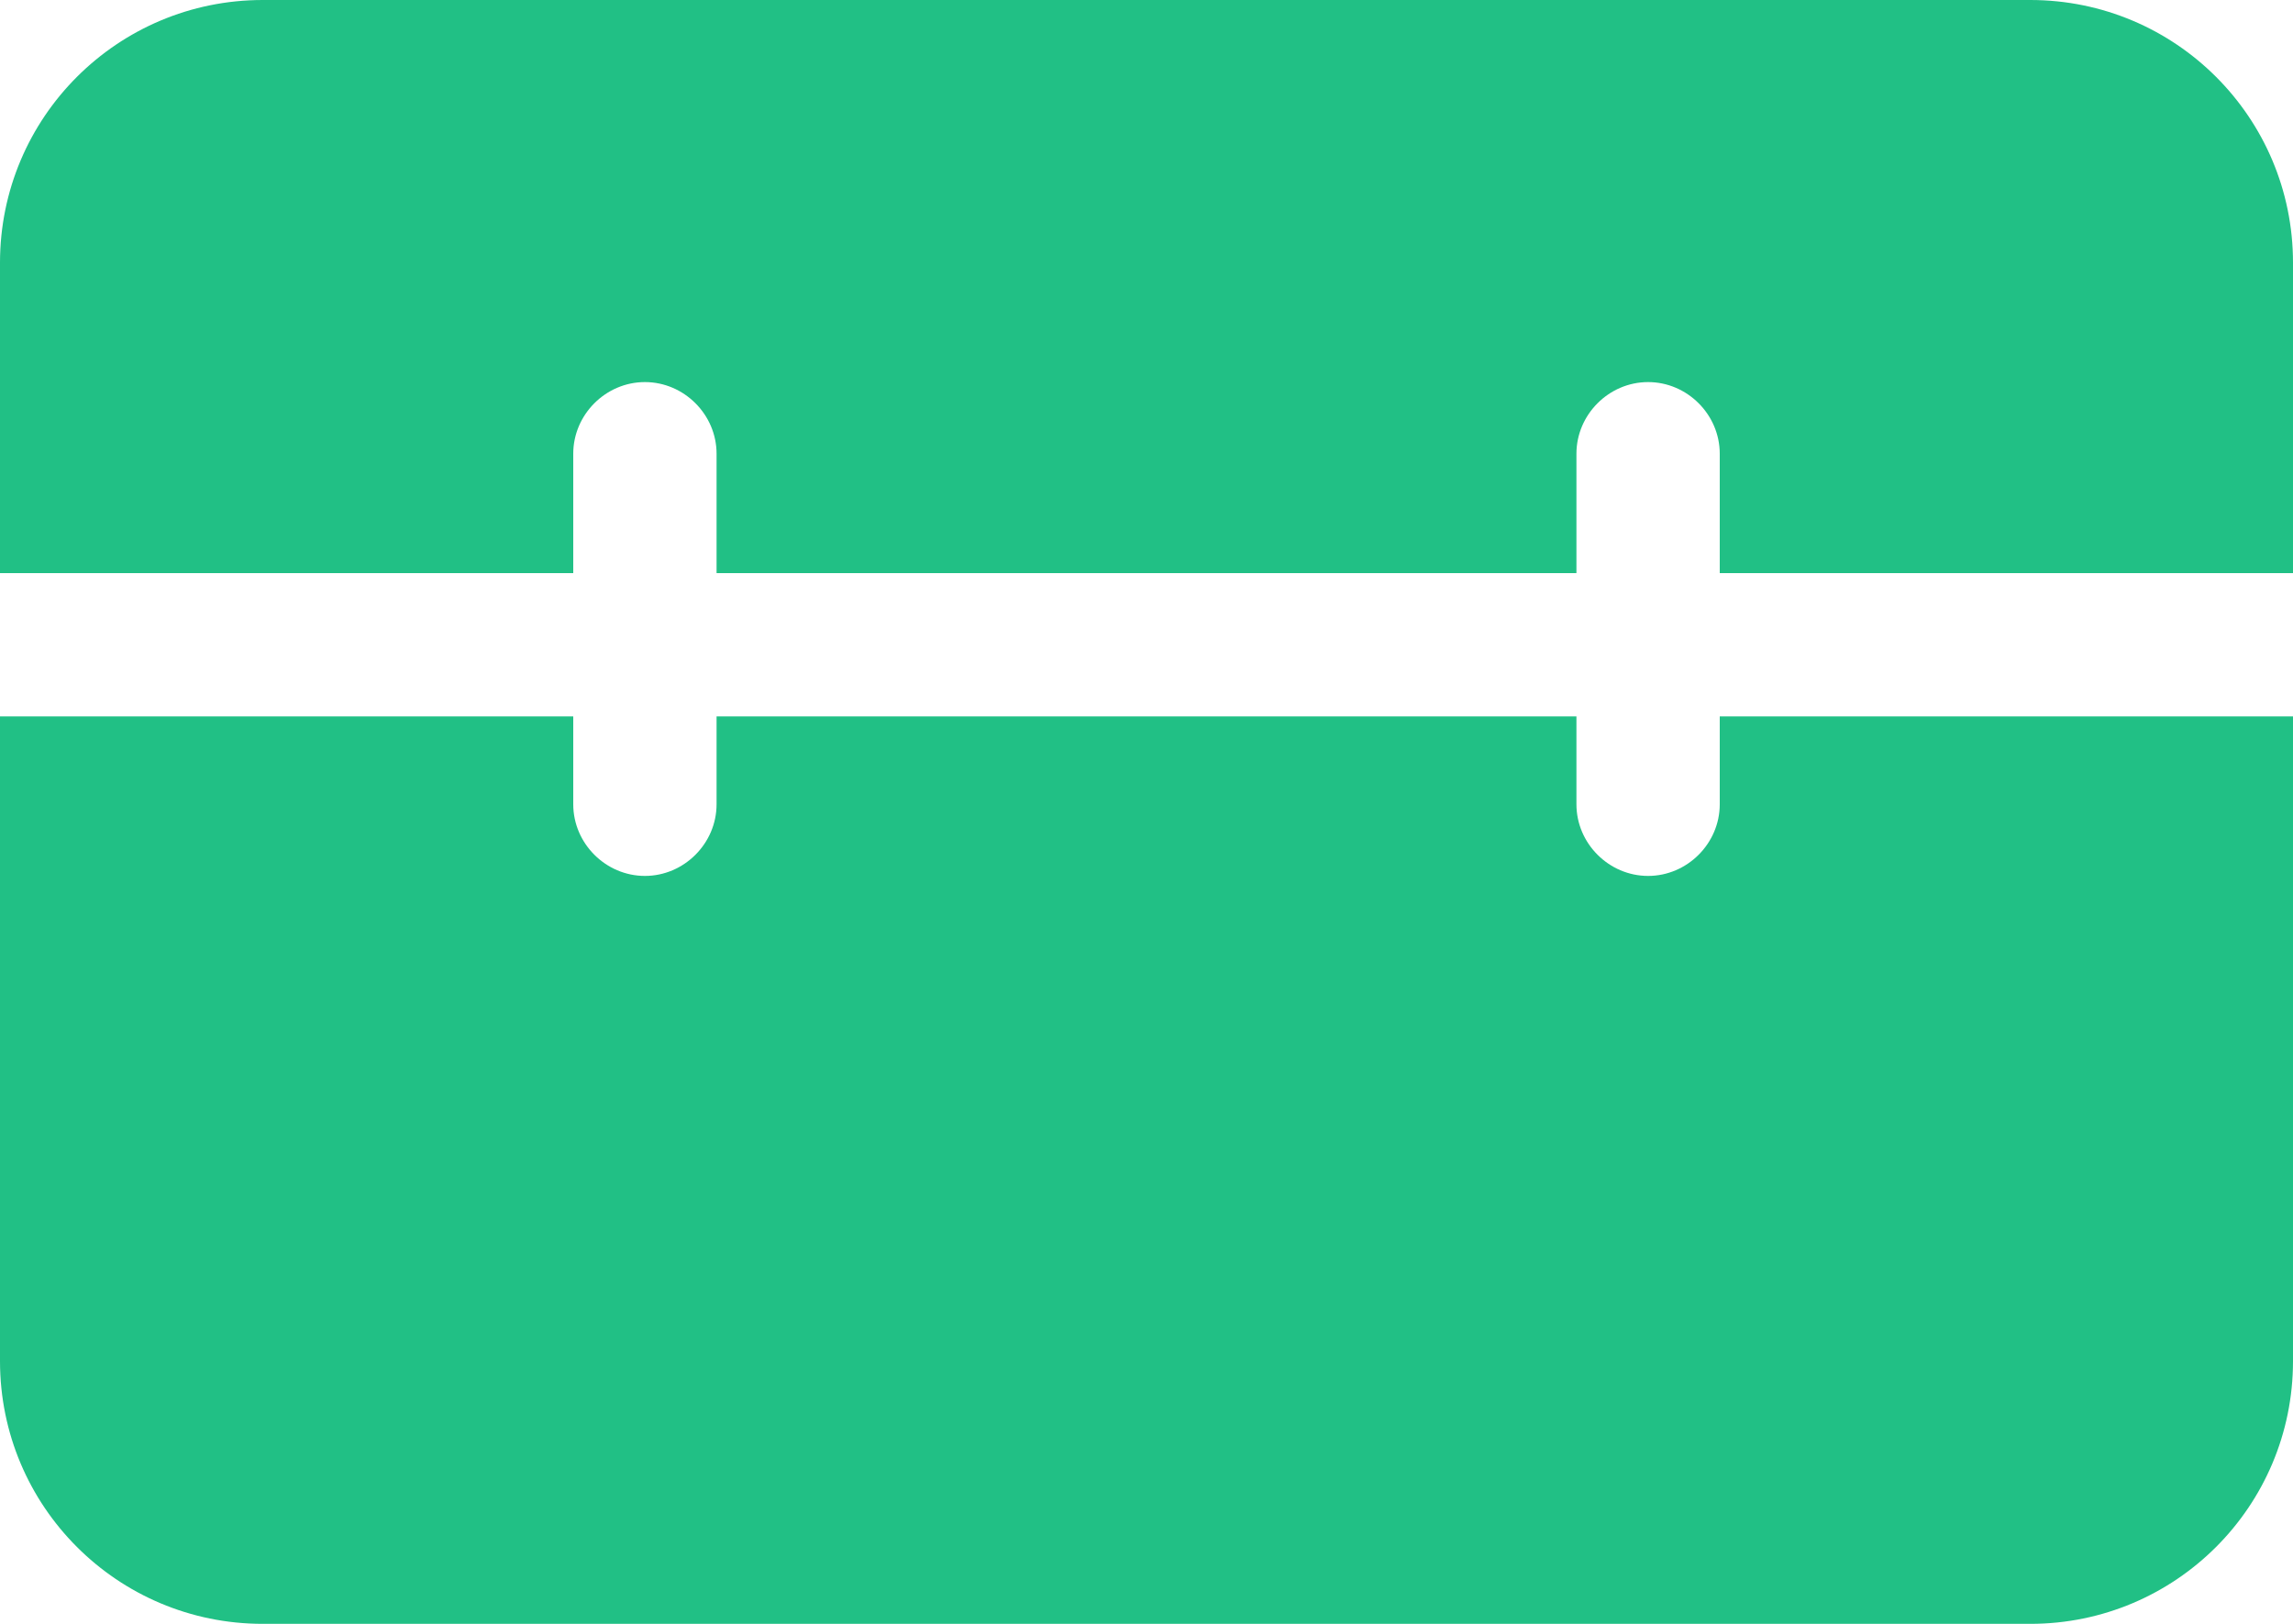
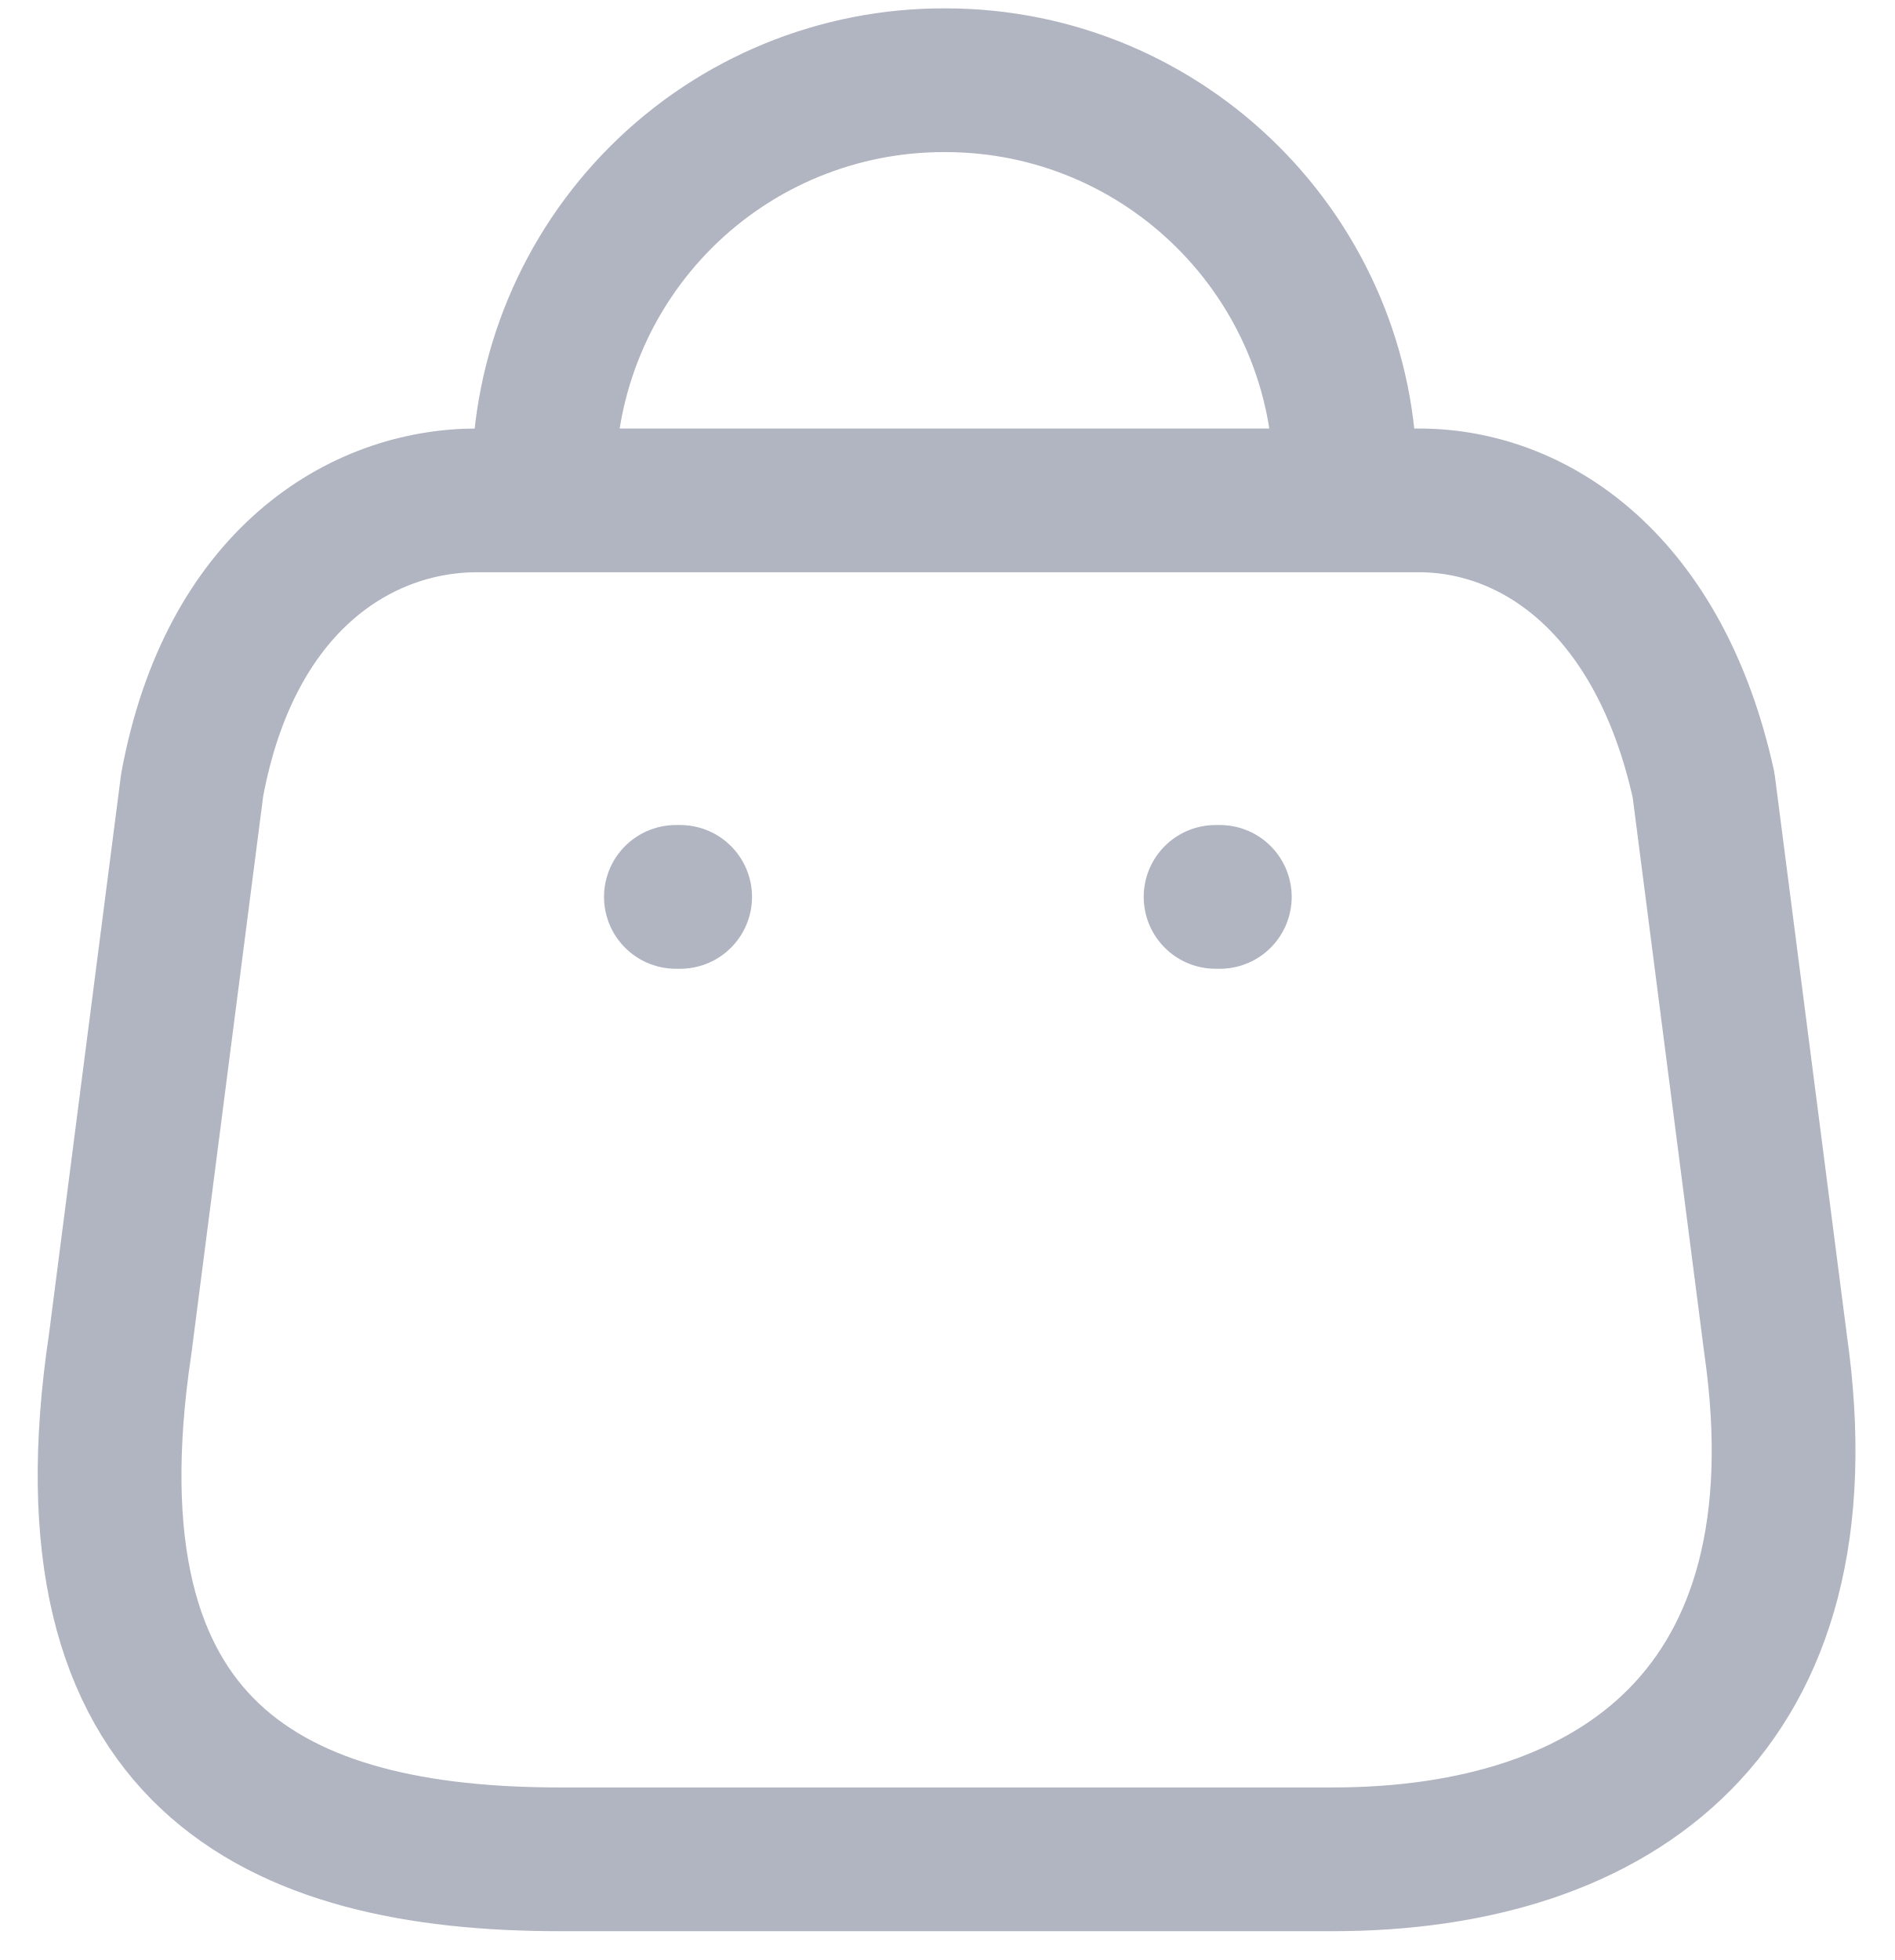
- <svg xmlns="http://www.w3.org/2000/svg" width="24" height="17" viewBox="0 0 24 17" fill="none">
-   <path d="M18 7.5V8.42C18 8.83 17.66 9.17 17.25 9.17C16.84 9.17 16.5 8.83 16.5 8.42V7.5H7.5V8.42C7.5 8.83 7.16 9.17 6.75 9.17C6.34 9.17 6 8.83 6 8.42V7.5H0V14.25C0 15.77 1.23 17 2.75 17H21.25C22.77 17 24 15.77 24 14.25V7.5H18ZM21.25 0H2.75C1.23 0 0 1.23 0 2.75V6H6V4.75C6 4.34 6.34 4 6.75 4C7.16 4 7.5 4.34 7.5 4.75V6H16.5V4.75C16.5 4.34 16.84 4 17.25 4C17.66 4 18 4.34 18 4.75V6H24V2.75C24 1.23 22.77 0 21.25 0Z" fill="#21C085" />
+ <svg xmlns="http://www.w3.org/2000/svg" width="29" height="30" viewBox="0 0 29 30" fill="none">
+   <path fill-rule="evenodd" clip-rule="evenodd" d="M20.395 28.459H8.569C4.224 28.459 0.892 26.89 1.839 20.575L2.941 12.016C3.524 8.865 5.534 7.659 7.298 7.659H21.717C23.507 7.659 25.4 8.956 26.074 12.016L27.176 20.575C27.98 26.176 24.739 28.459 20.395 28.459Z" stroke="#B1B4C1" stroke-width="2.2" stroke-linecap="round" stroke-linejoin="round" />
+   <path d="M20.589 7.348C20.589 3.968 17.849 1.228 14.469 1.228V1.228C12.841 1.221 11.277 1.862 10.124 3.011C8.971 4.16 8.322 5.72 8.322 7.348H8.322" stroke="#B1B4C1" stroke-width="2.2" stroke-linecap="round" stroke-linejoin="round" />
+   <path d="M18.67 13.728H18.605" stroke="#B1B4C1" stroke-width="2.2" stroke-linecap="round" stroke-linejoin="round" />
+   <path d="M10.41 13.728H10.345" stroke="#B1B4C1" stroke-width="2.2" stroke-linecap="round" stroke-linejoin="round" />
</svg>
